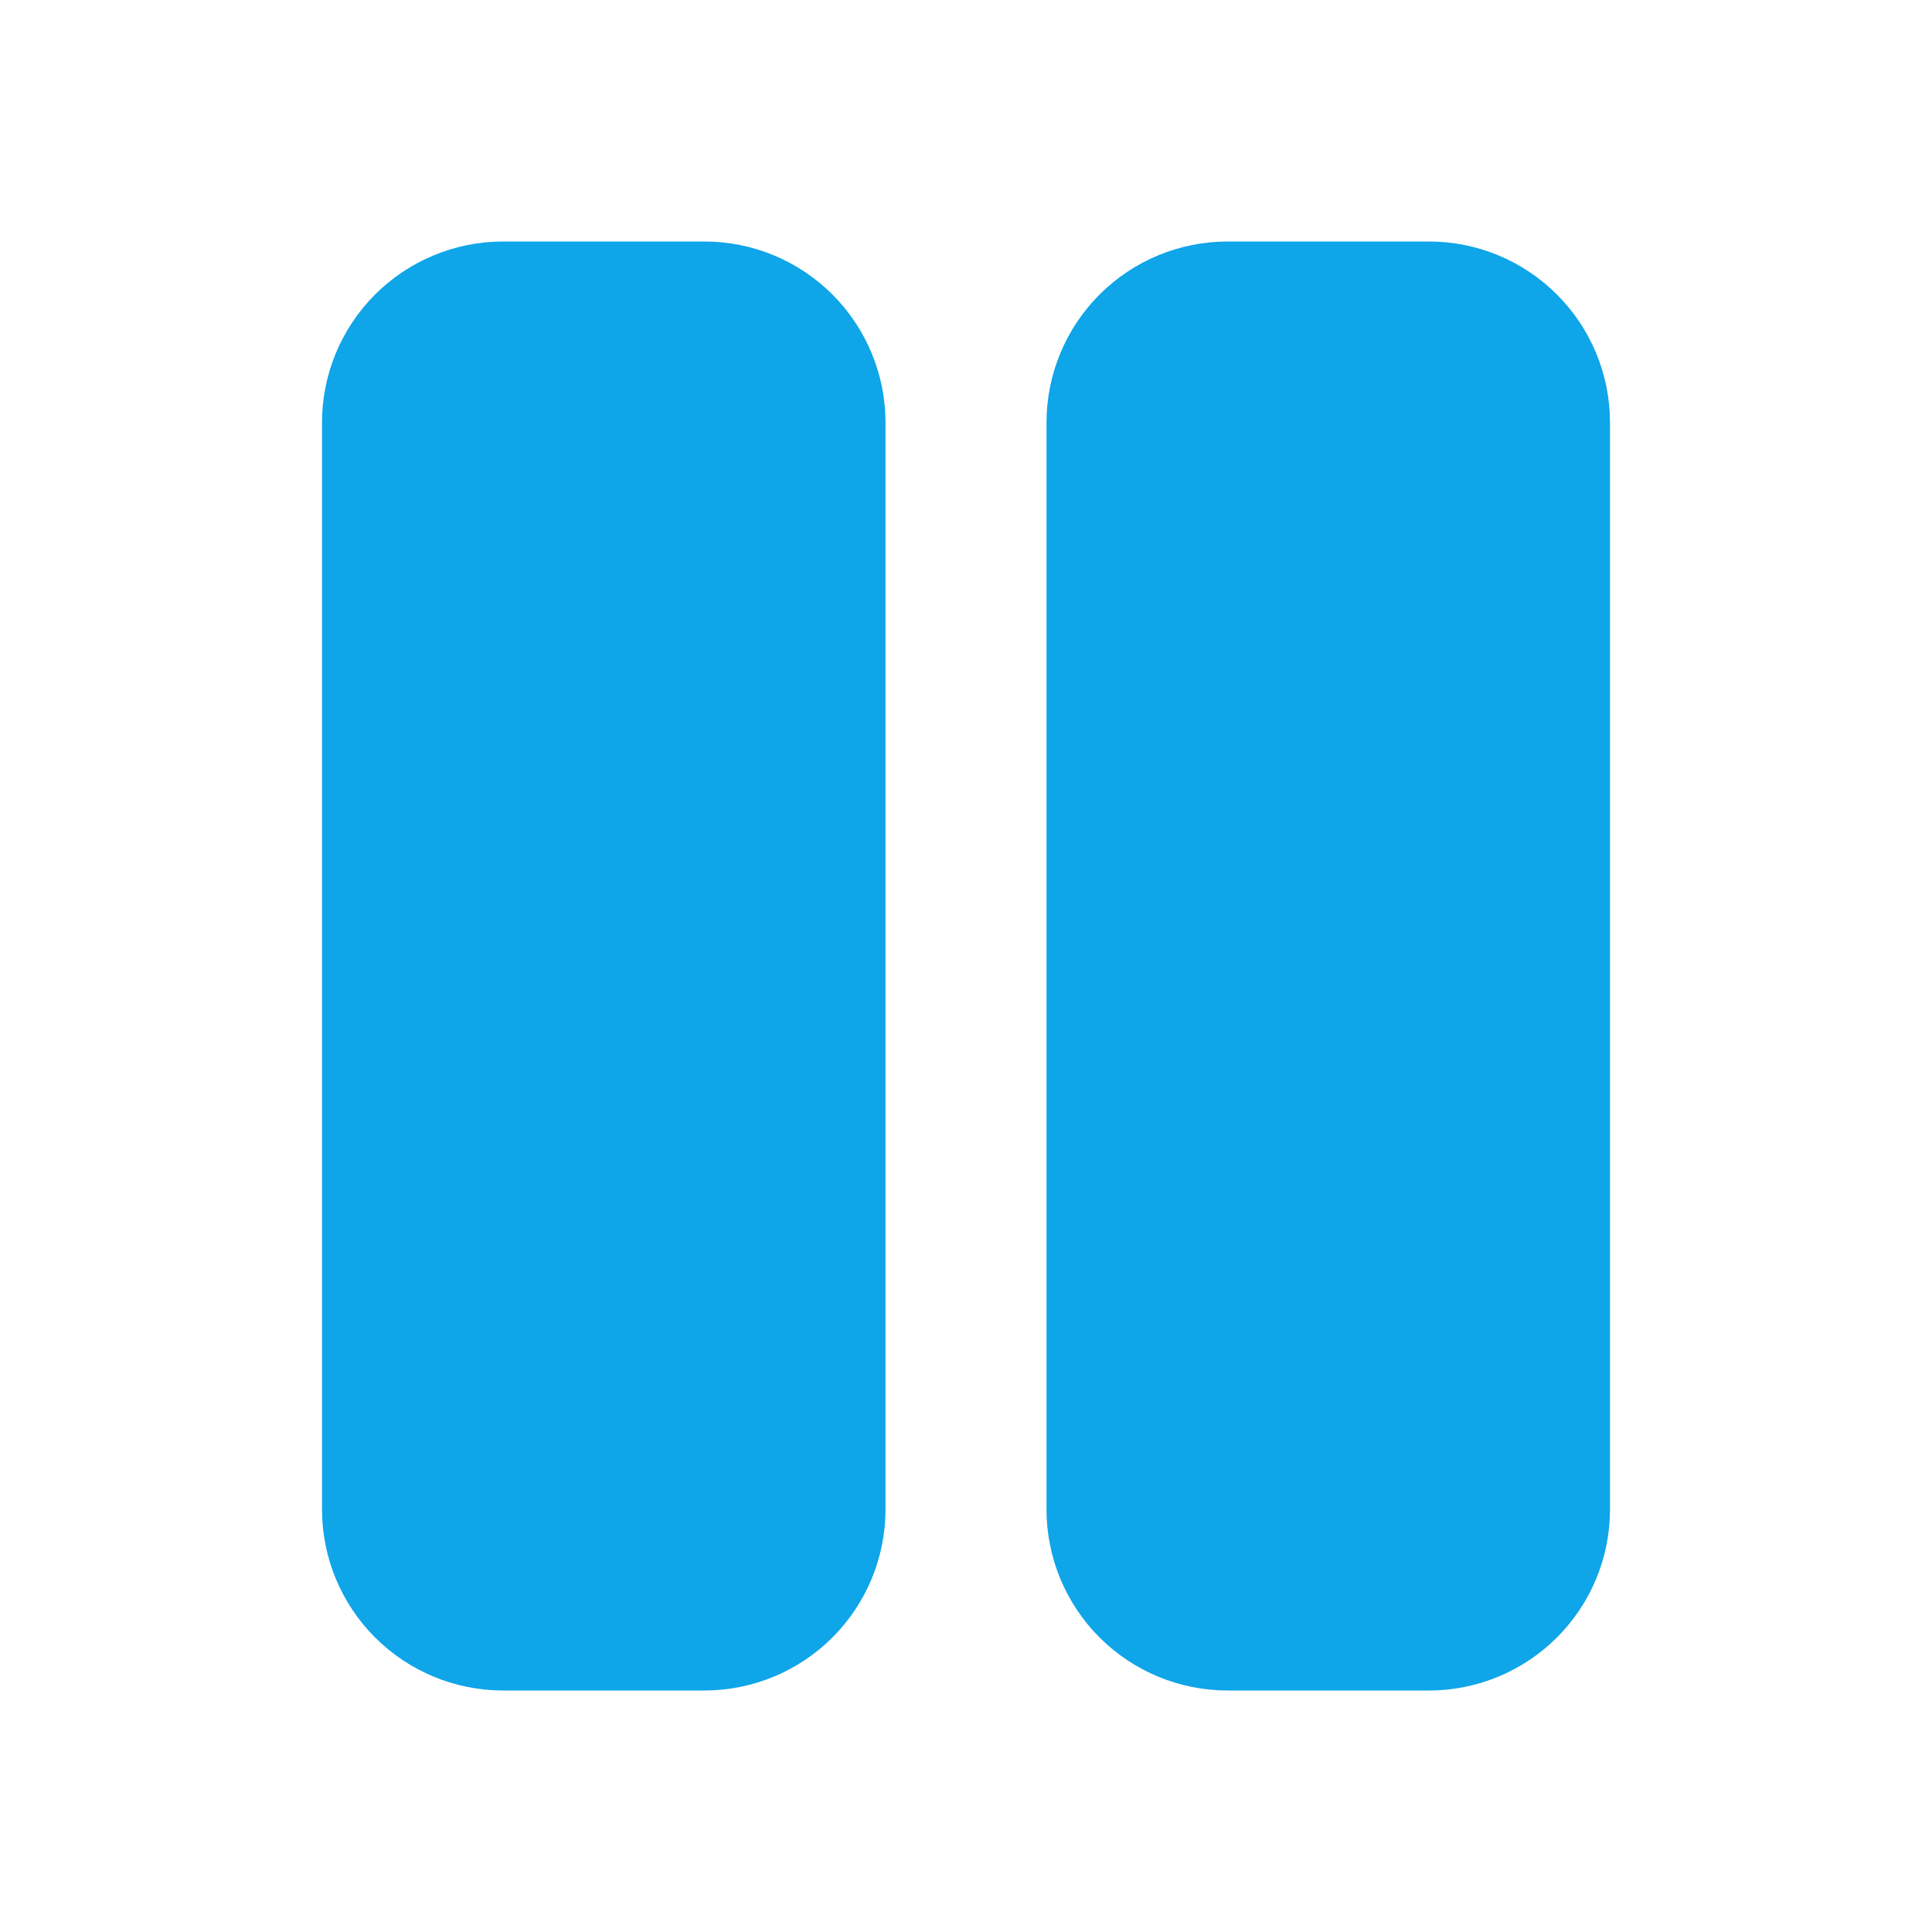
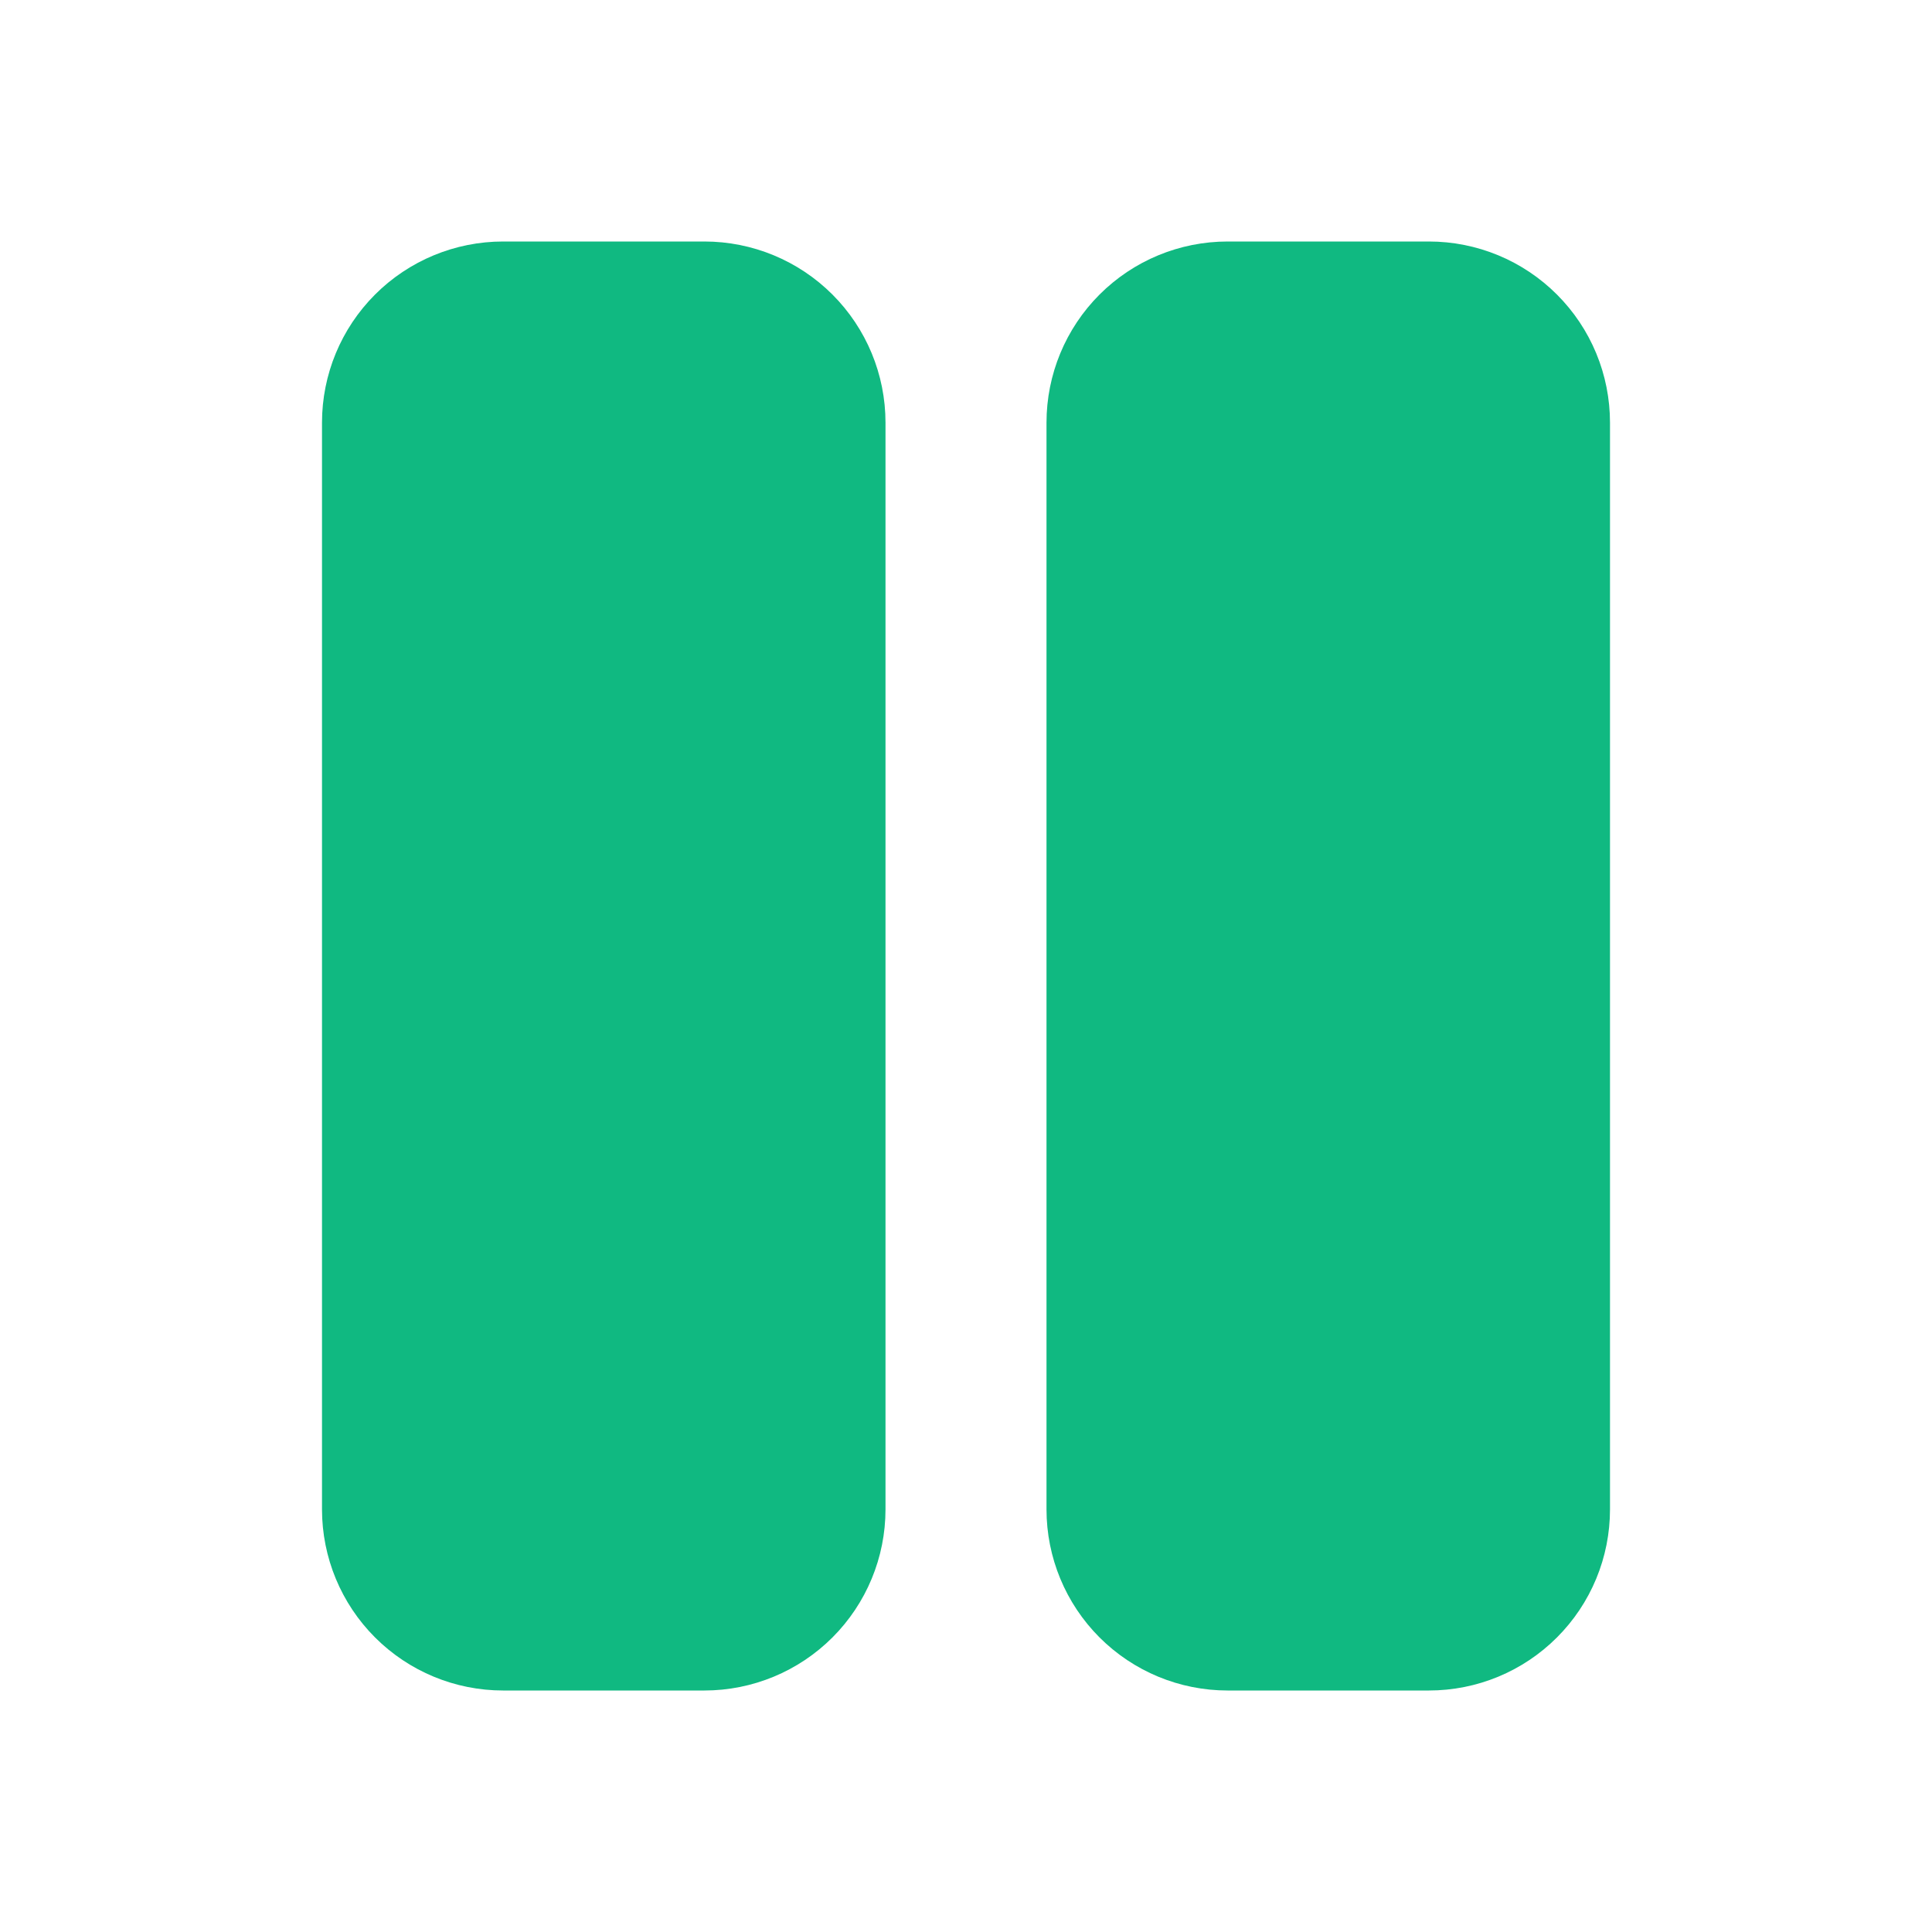
<svg xmlns="http://www.w3.org/2000/svg" width="24" height="24" viewBox="0 0 24 24" fill="none">
-   <path d="M6.25 3C5.653 3 5.081 3.237 4.659 3.659C4.237 4.081 4 4.653 4 5.25V18.75C4 19.347 4.237 19.919 4.659 20.341C5.081 20.763 5.653 21 6.25 21H8.75C9.347 21 9.919 20.763 10.341 20.341C10.763 19.919 11 19.347 11 18.75V5.25C11 4.653 10.763 4.081 10.341 3.659C9.919 3.237 9.347 3 8.75 3H6.25ZM15.25 3C14.653 3 14.081 3.237 13.659 3.659C13.237 4.081 13 4.653 13 5.25V18.75C13 19.347 13.237 19.919 13.659 20.341C14.081 20.763 14.653 21 15.25 21H17.75C18.046 21 18.338 20.942 18.611 20.829C18.884 20.716 19.132 20.55 19.341 20.341C19.55 20.132 19.716 19.884 19.829 19.611C19.942 19.338 20 19.046 20 18.75V5.25C20 4.955 19.942 4.662 19.829 4.389C19.716 4.116 19.55 3.868 19.341 3.659C19.132 3.45 18.884 3.284 18.611 3.171C18.338 3.058 18.046 3 17.75 3H15.25Z" fill="#0EA5E9" />
+   <path d="M6.25 3C5.653 3 5.081 3.237 4.659 3.659C4.237 4.081 4 4.653 4 5.25V18.75C4 19.347 4.237 19.919 4.659 20.341C5.081 20.763 5.653 21 6.25 21H8.75C9.347 21 9.919 20.763 10.341 20.341C10.763 19.919 11 19.347 11 18.75V5.25C11 4.653 10.763 4.081 10.341 3.659C9.919 3.237 9.347 3 8.75 3H6.25ZM15.25 3C14.653 3 14.081 3.237 13.659 3.659C13.237 4.081 13 4.653 13 5.25V18.75C13 19.347 13.237 19.919 13.659 20.341C14.081 20.763 14.653 21 15.25 21H17.75C18.046 21 18.338 20.942 18.611 20.829C18.884 20.716 19.132 20.55 19.341 20.341C19.55 20.132 19.716 19.884 19.829 19.611C19.942 19.338 20 19.046 20 18.75V5.25C20 4.955 19.942 4.662 19.829 4.389C19.716 4.116 19.55 3.868 19.341 3.659C19.132 3.45 18.884 3.284 18.611 3.171C18.338 3.058 18.046 3 17.75 3H15.25Z" fill="#10b981" />
</svg>
